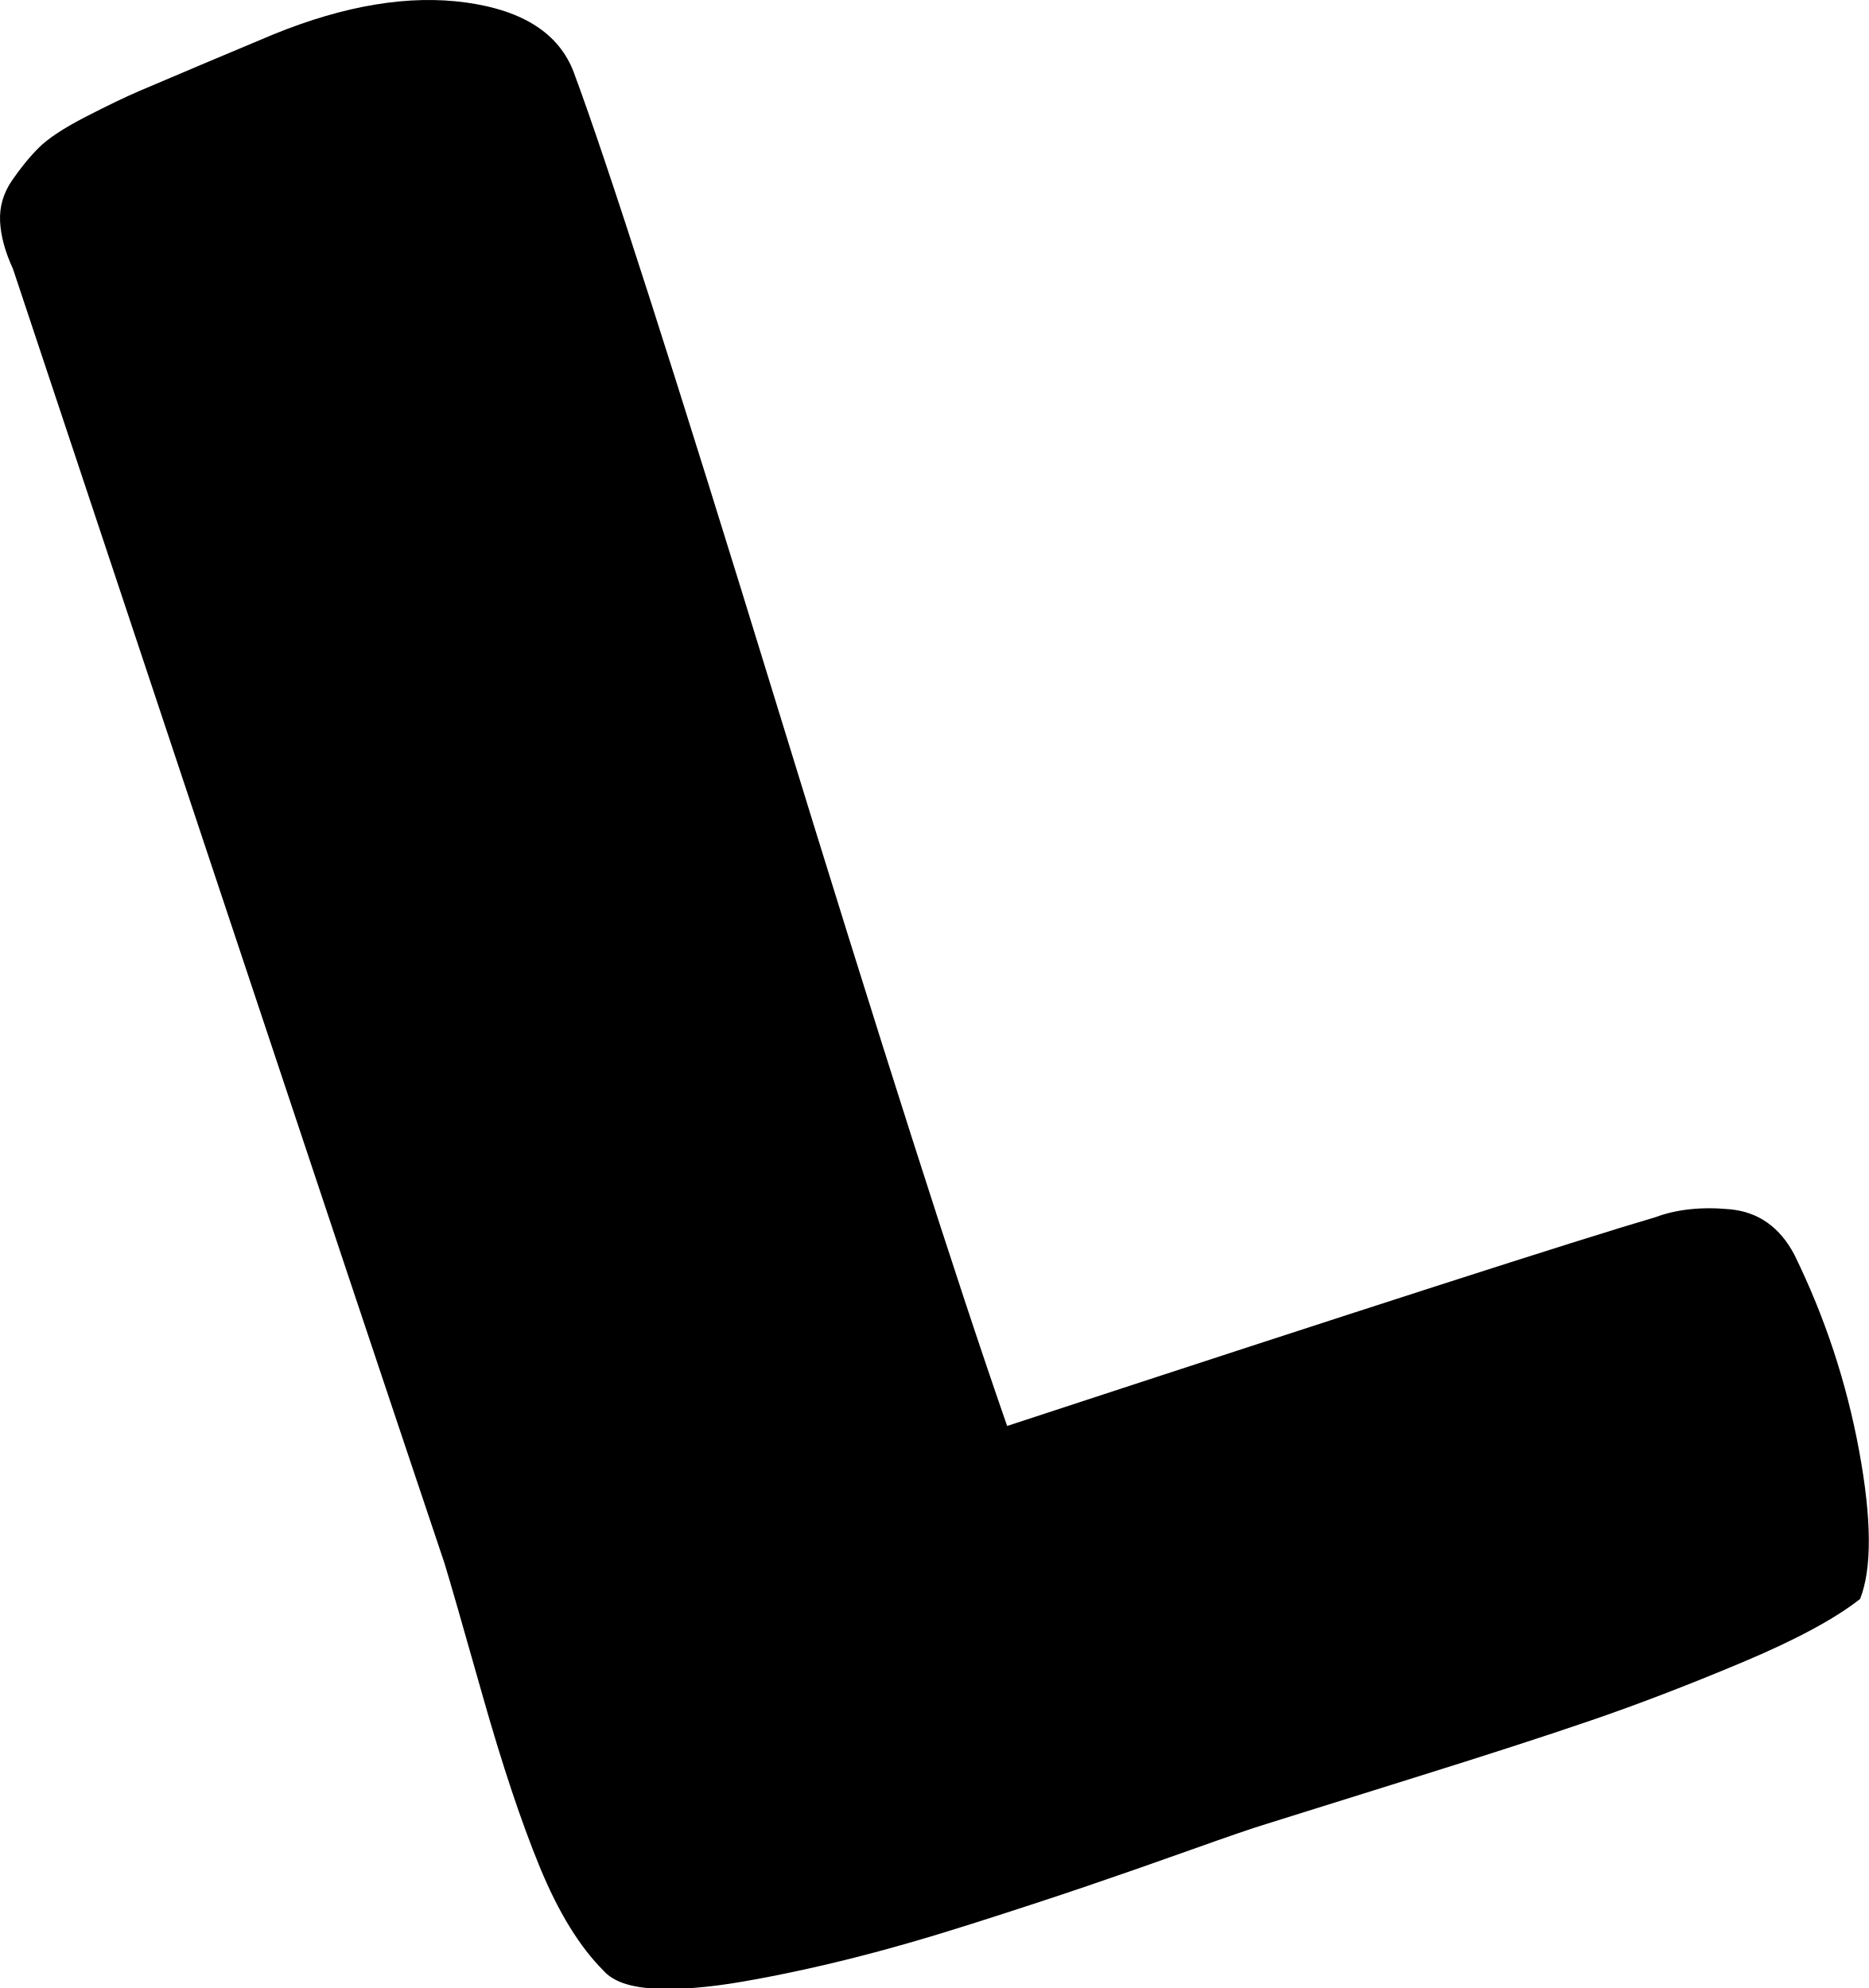
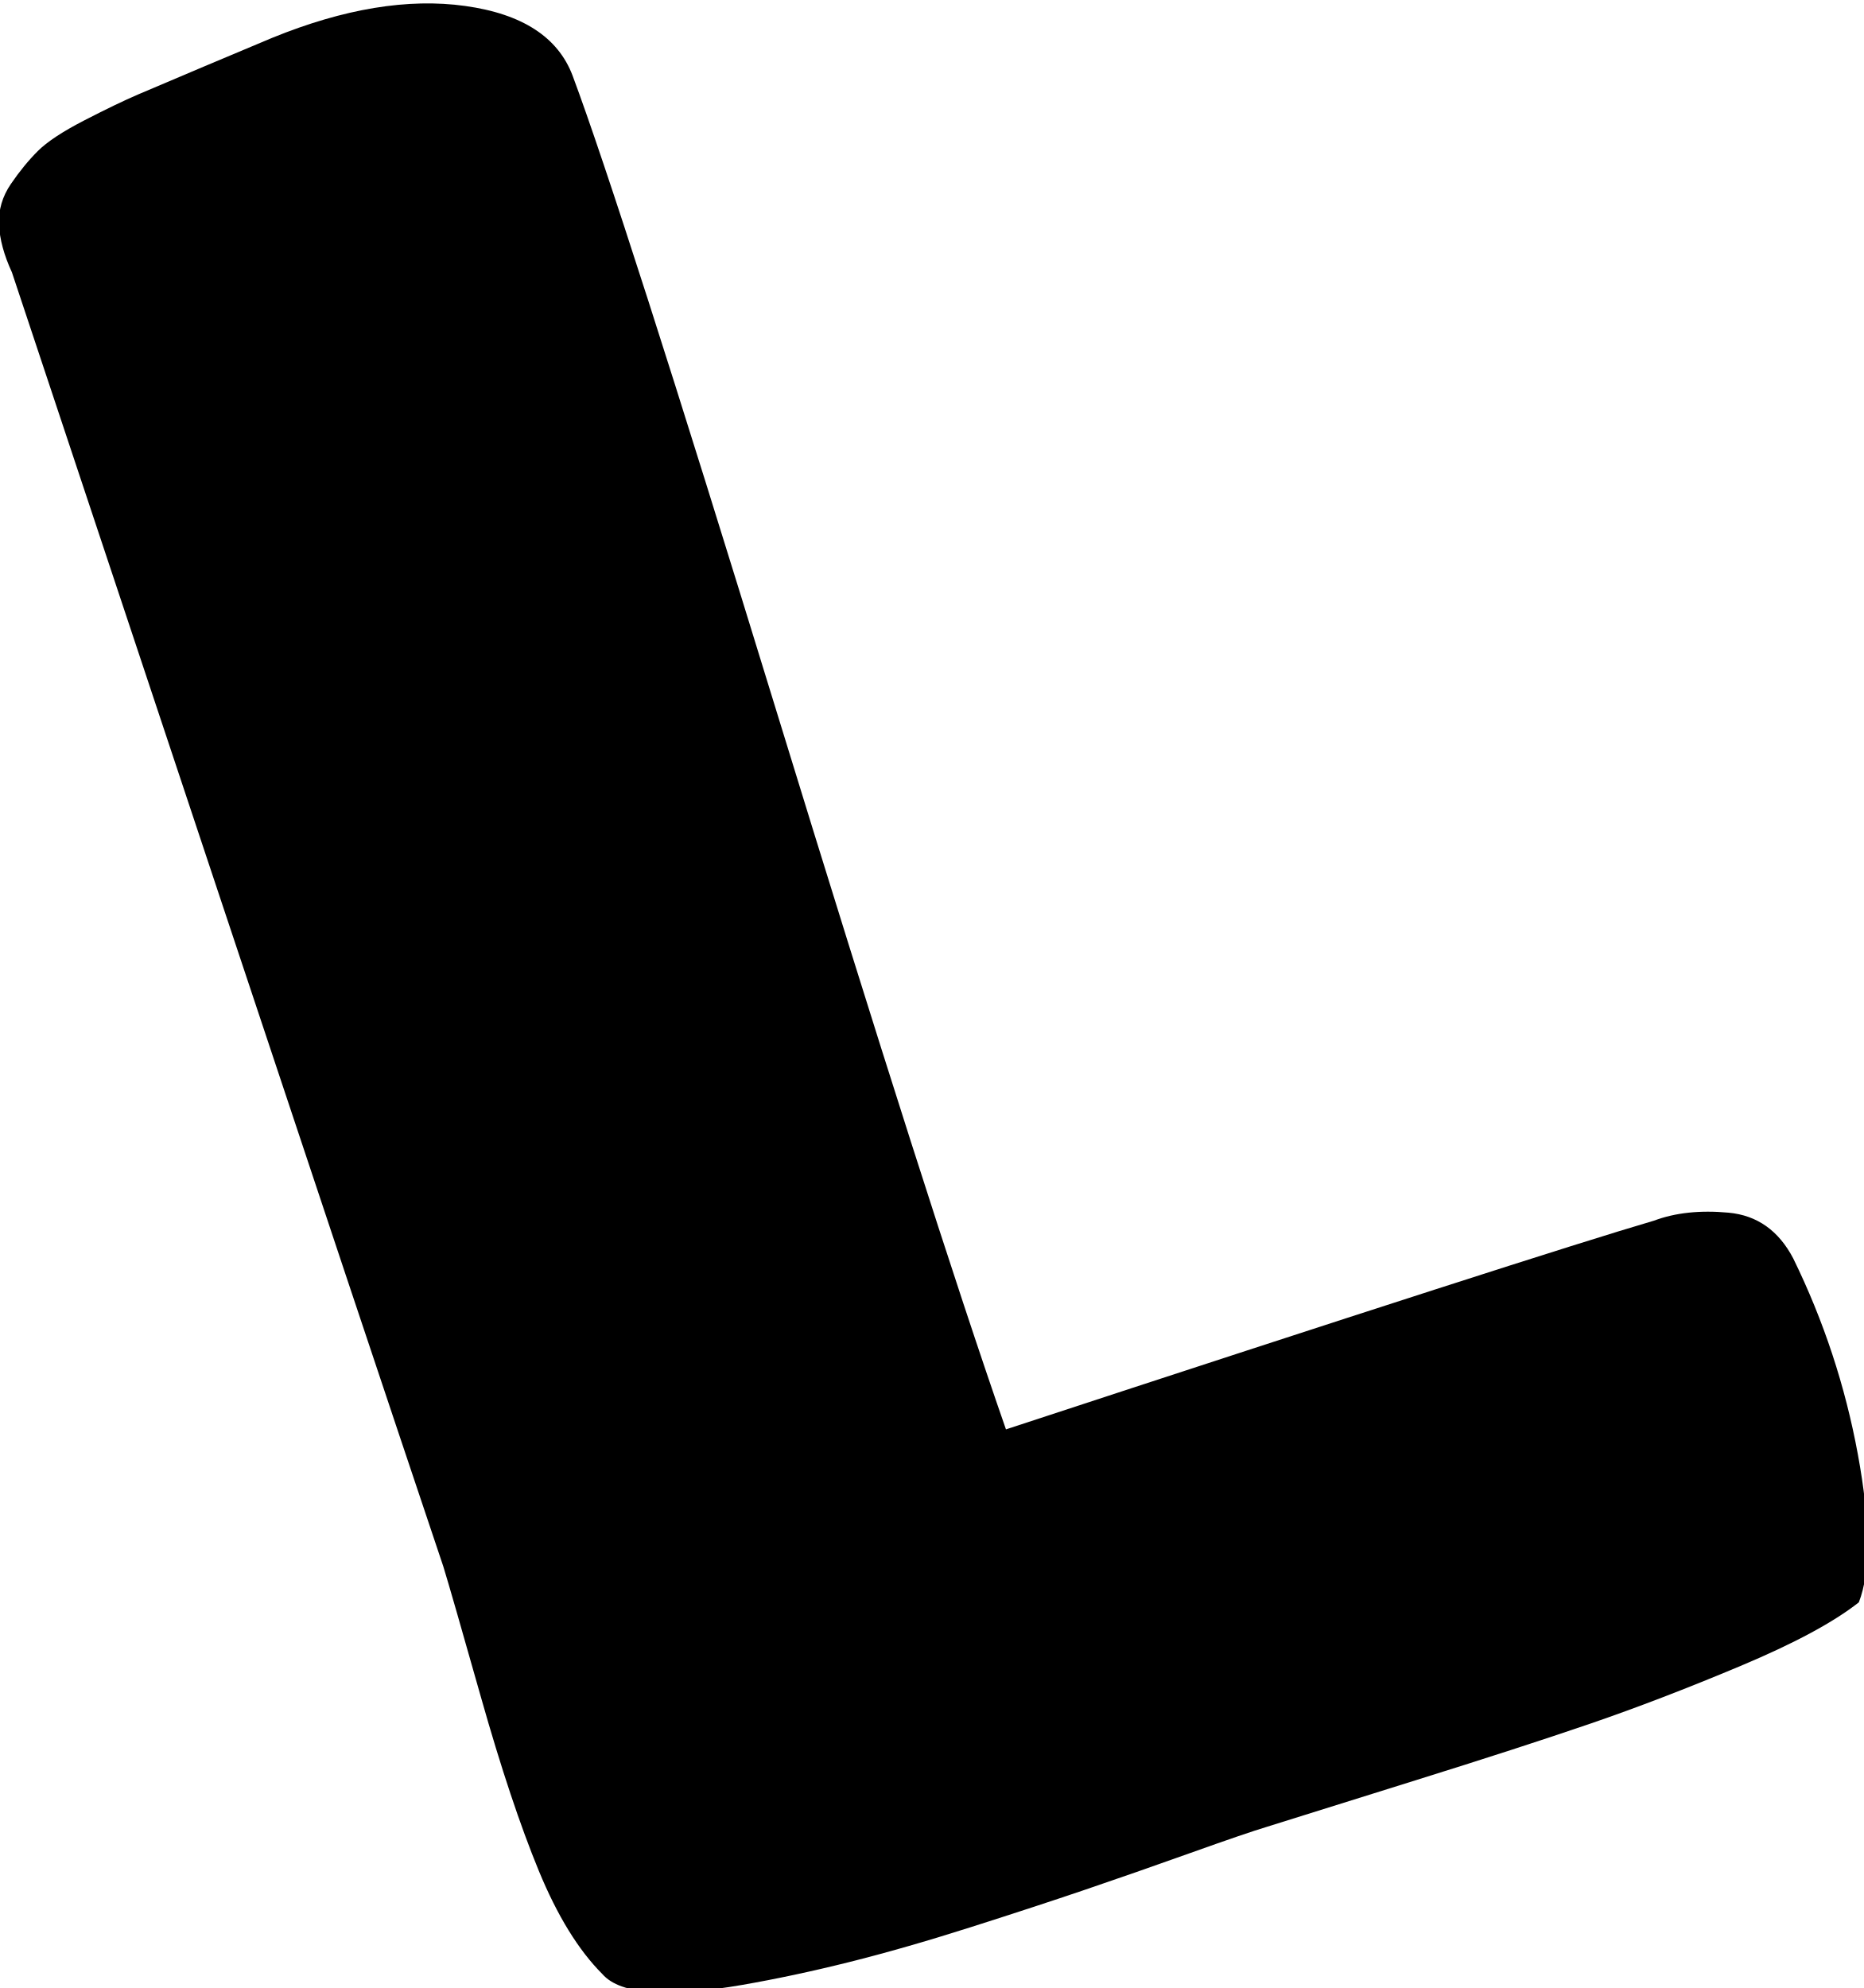
- <svg xmlns="http://www.w3.org/2000/svg" height="1000" width="940">
-   <path d="M.036 111.286q-.5-11 6-20.5t13.5-16.5 23.5-15.5 27-13 33-14 34.5-14.5q54-22 97-16t54 35q25 67 102.5 319.5t115.5 361.5q268-88 326-105 16-6 37.5-4t32.5 23q23 47 32.5 98.5t.5 74.5q-19 15-59.5 32t-75.5 29-89.5 29-73.5 23q-10 3-38 13t-53 18.5-58 19-61 17.5-54 11.5-44.5 3.5-25.5-9q-18-18-32-52t-29-87-19-66q-42-125-113-338.5t-104-312.5q-6-13-6.5-24z" />
+ <svg xmlns="http://www.w3.org/2000/svg" width="30" height="32">
+   <path d="M-.016 3.616Q-.032 3.264.176 2.96t.432-.528.752-.496.864-.416T3.28 1.072 4.384.608Q6.112-.096 7.488.096t1.728 1.12q.8 2.144 3.28 10.224t3.696 11.568q8.576-2.816 10.432-3.36.512-.192 1.2-.128t1.04.736q.736 1.504 1.04 3.152t.016 2.384q-.608.48-1.904 1.024t-2.416.928-2.864.928-2.352.736q-.32.096-1.216.416t-1.696.592-1.856.608-1.952.56-1.728.368-1.424.112-.816-.288Q9.12 31.2 8.672 30.112t-.928-2.784-.608-2.112q-1.344-4-3.616-10.832t-3.328-10Q0 3.968-.016 3.616" />
</svg>
